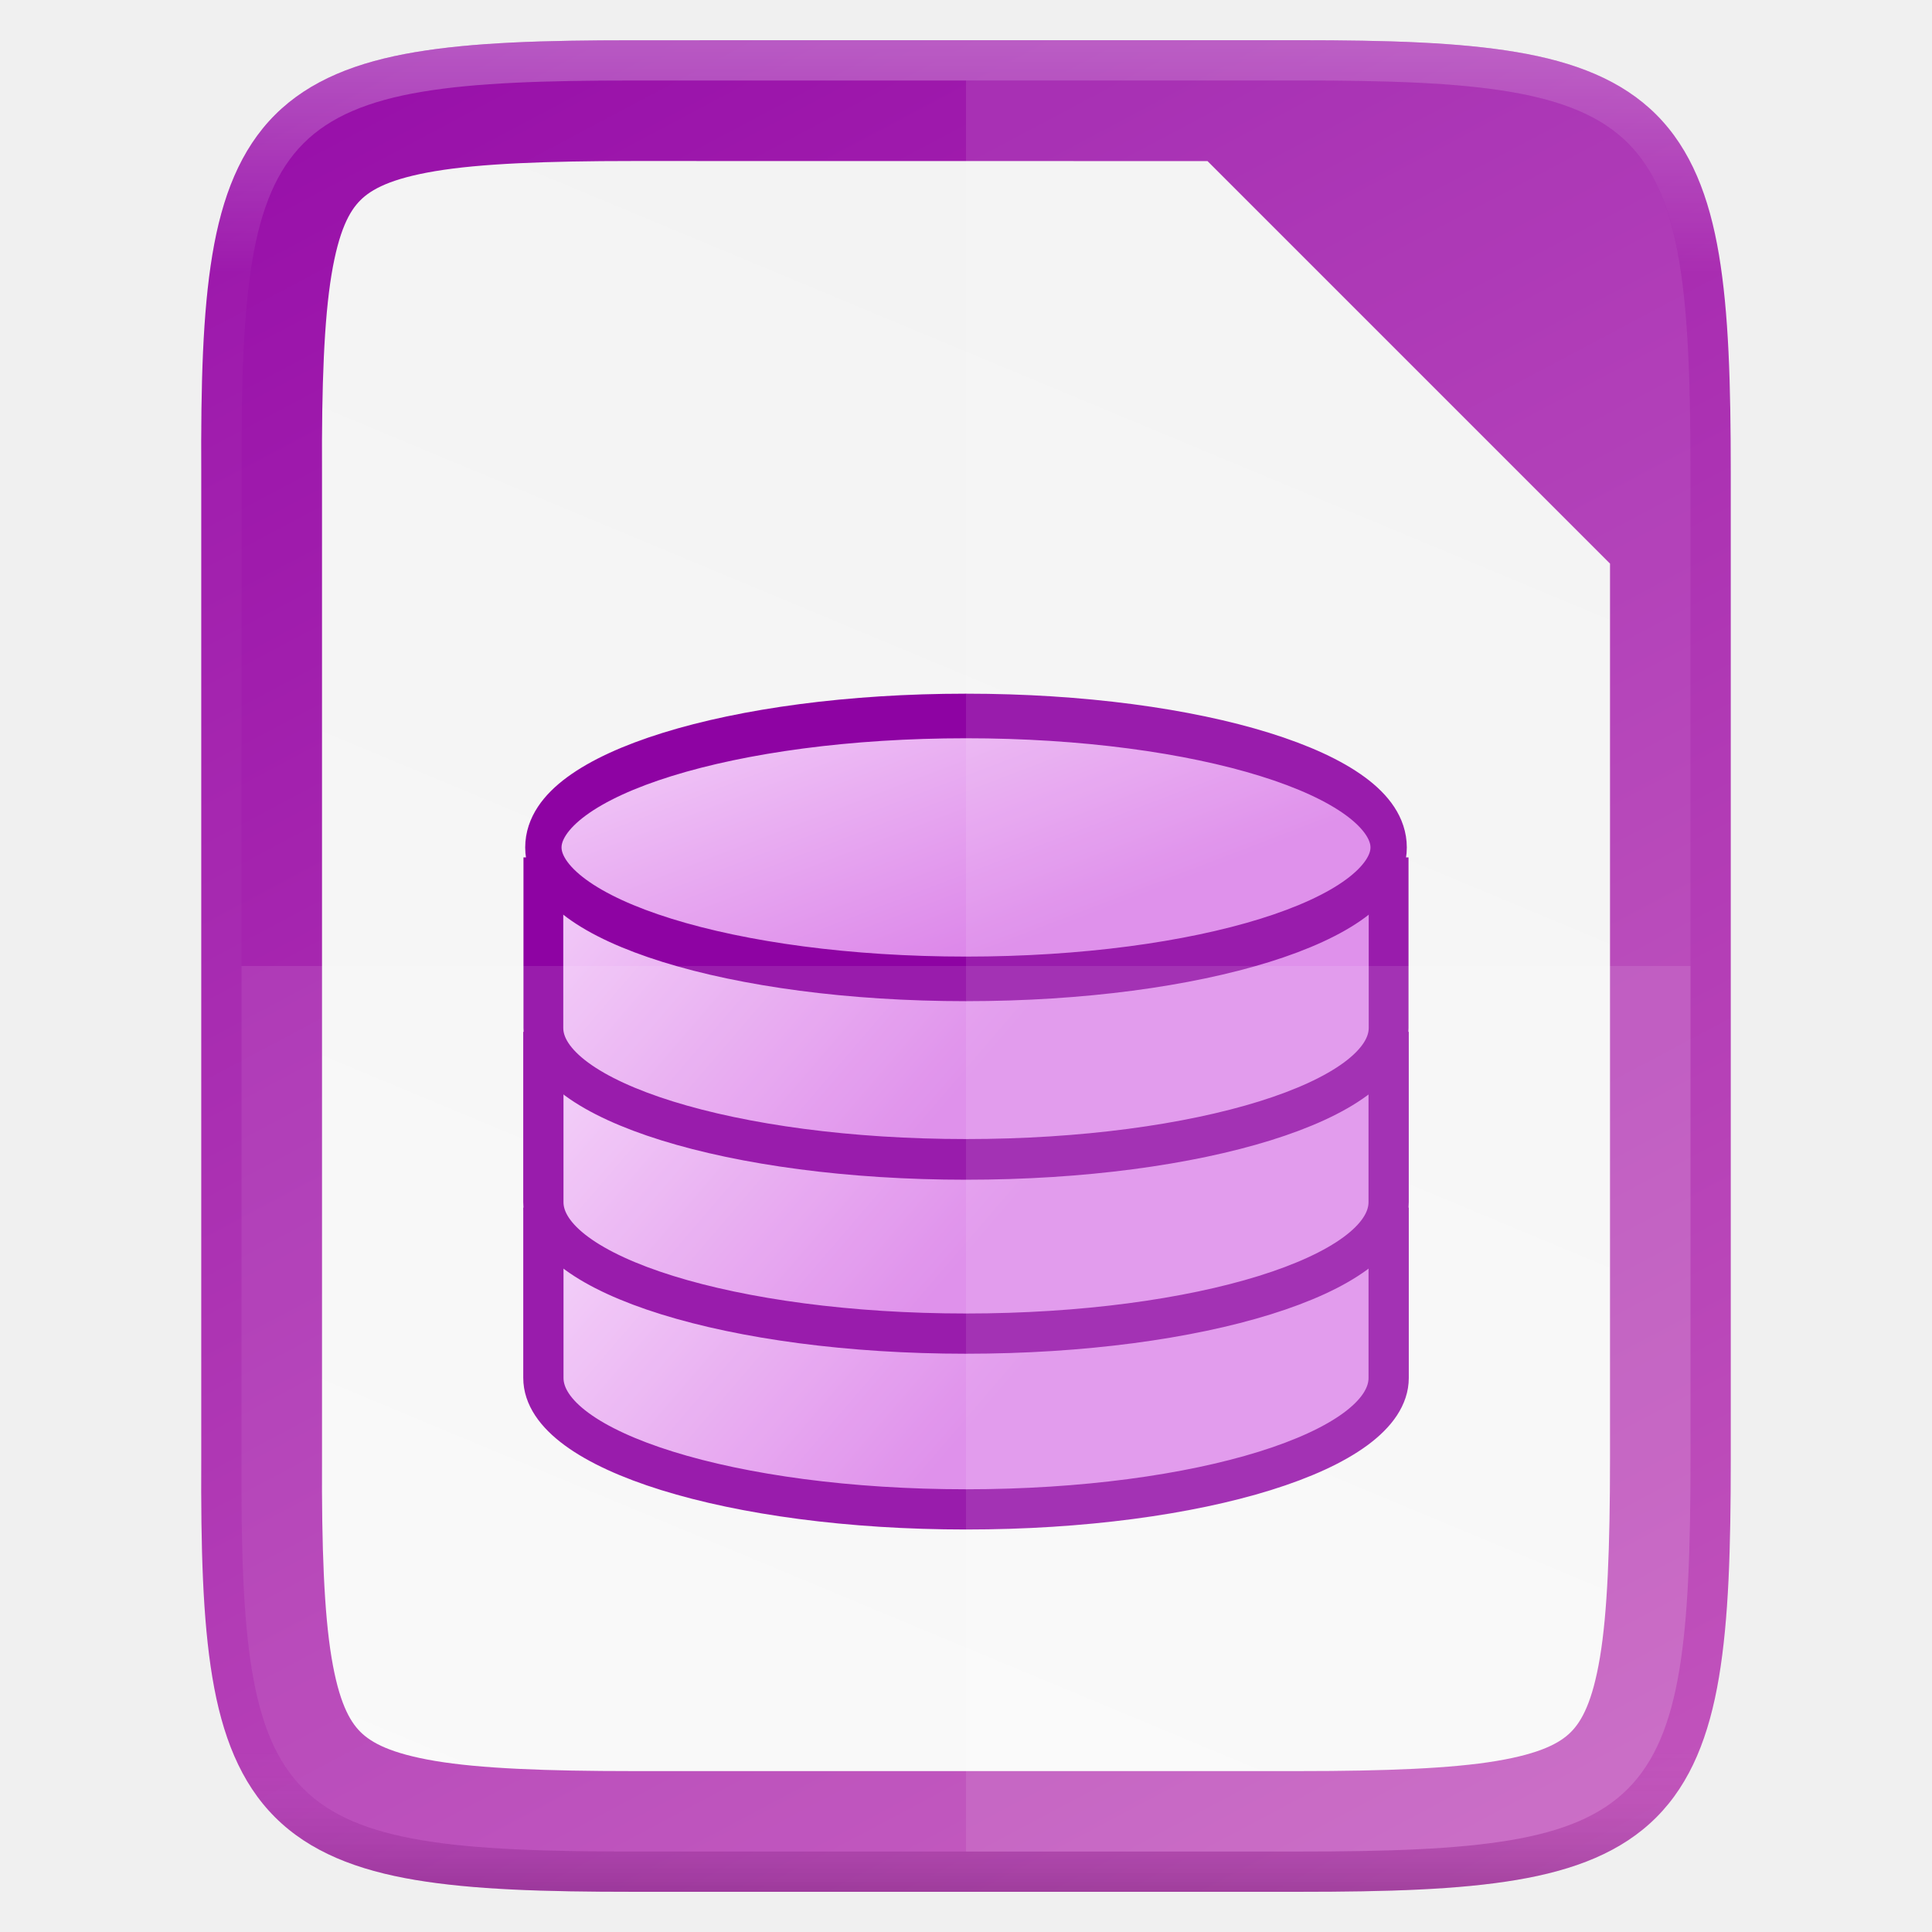
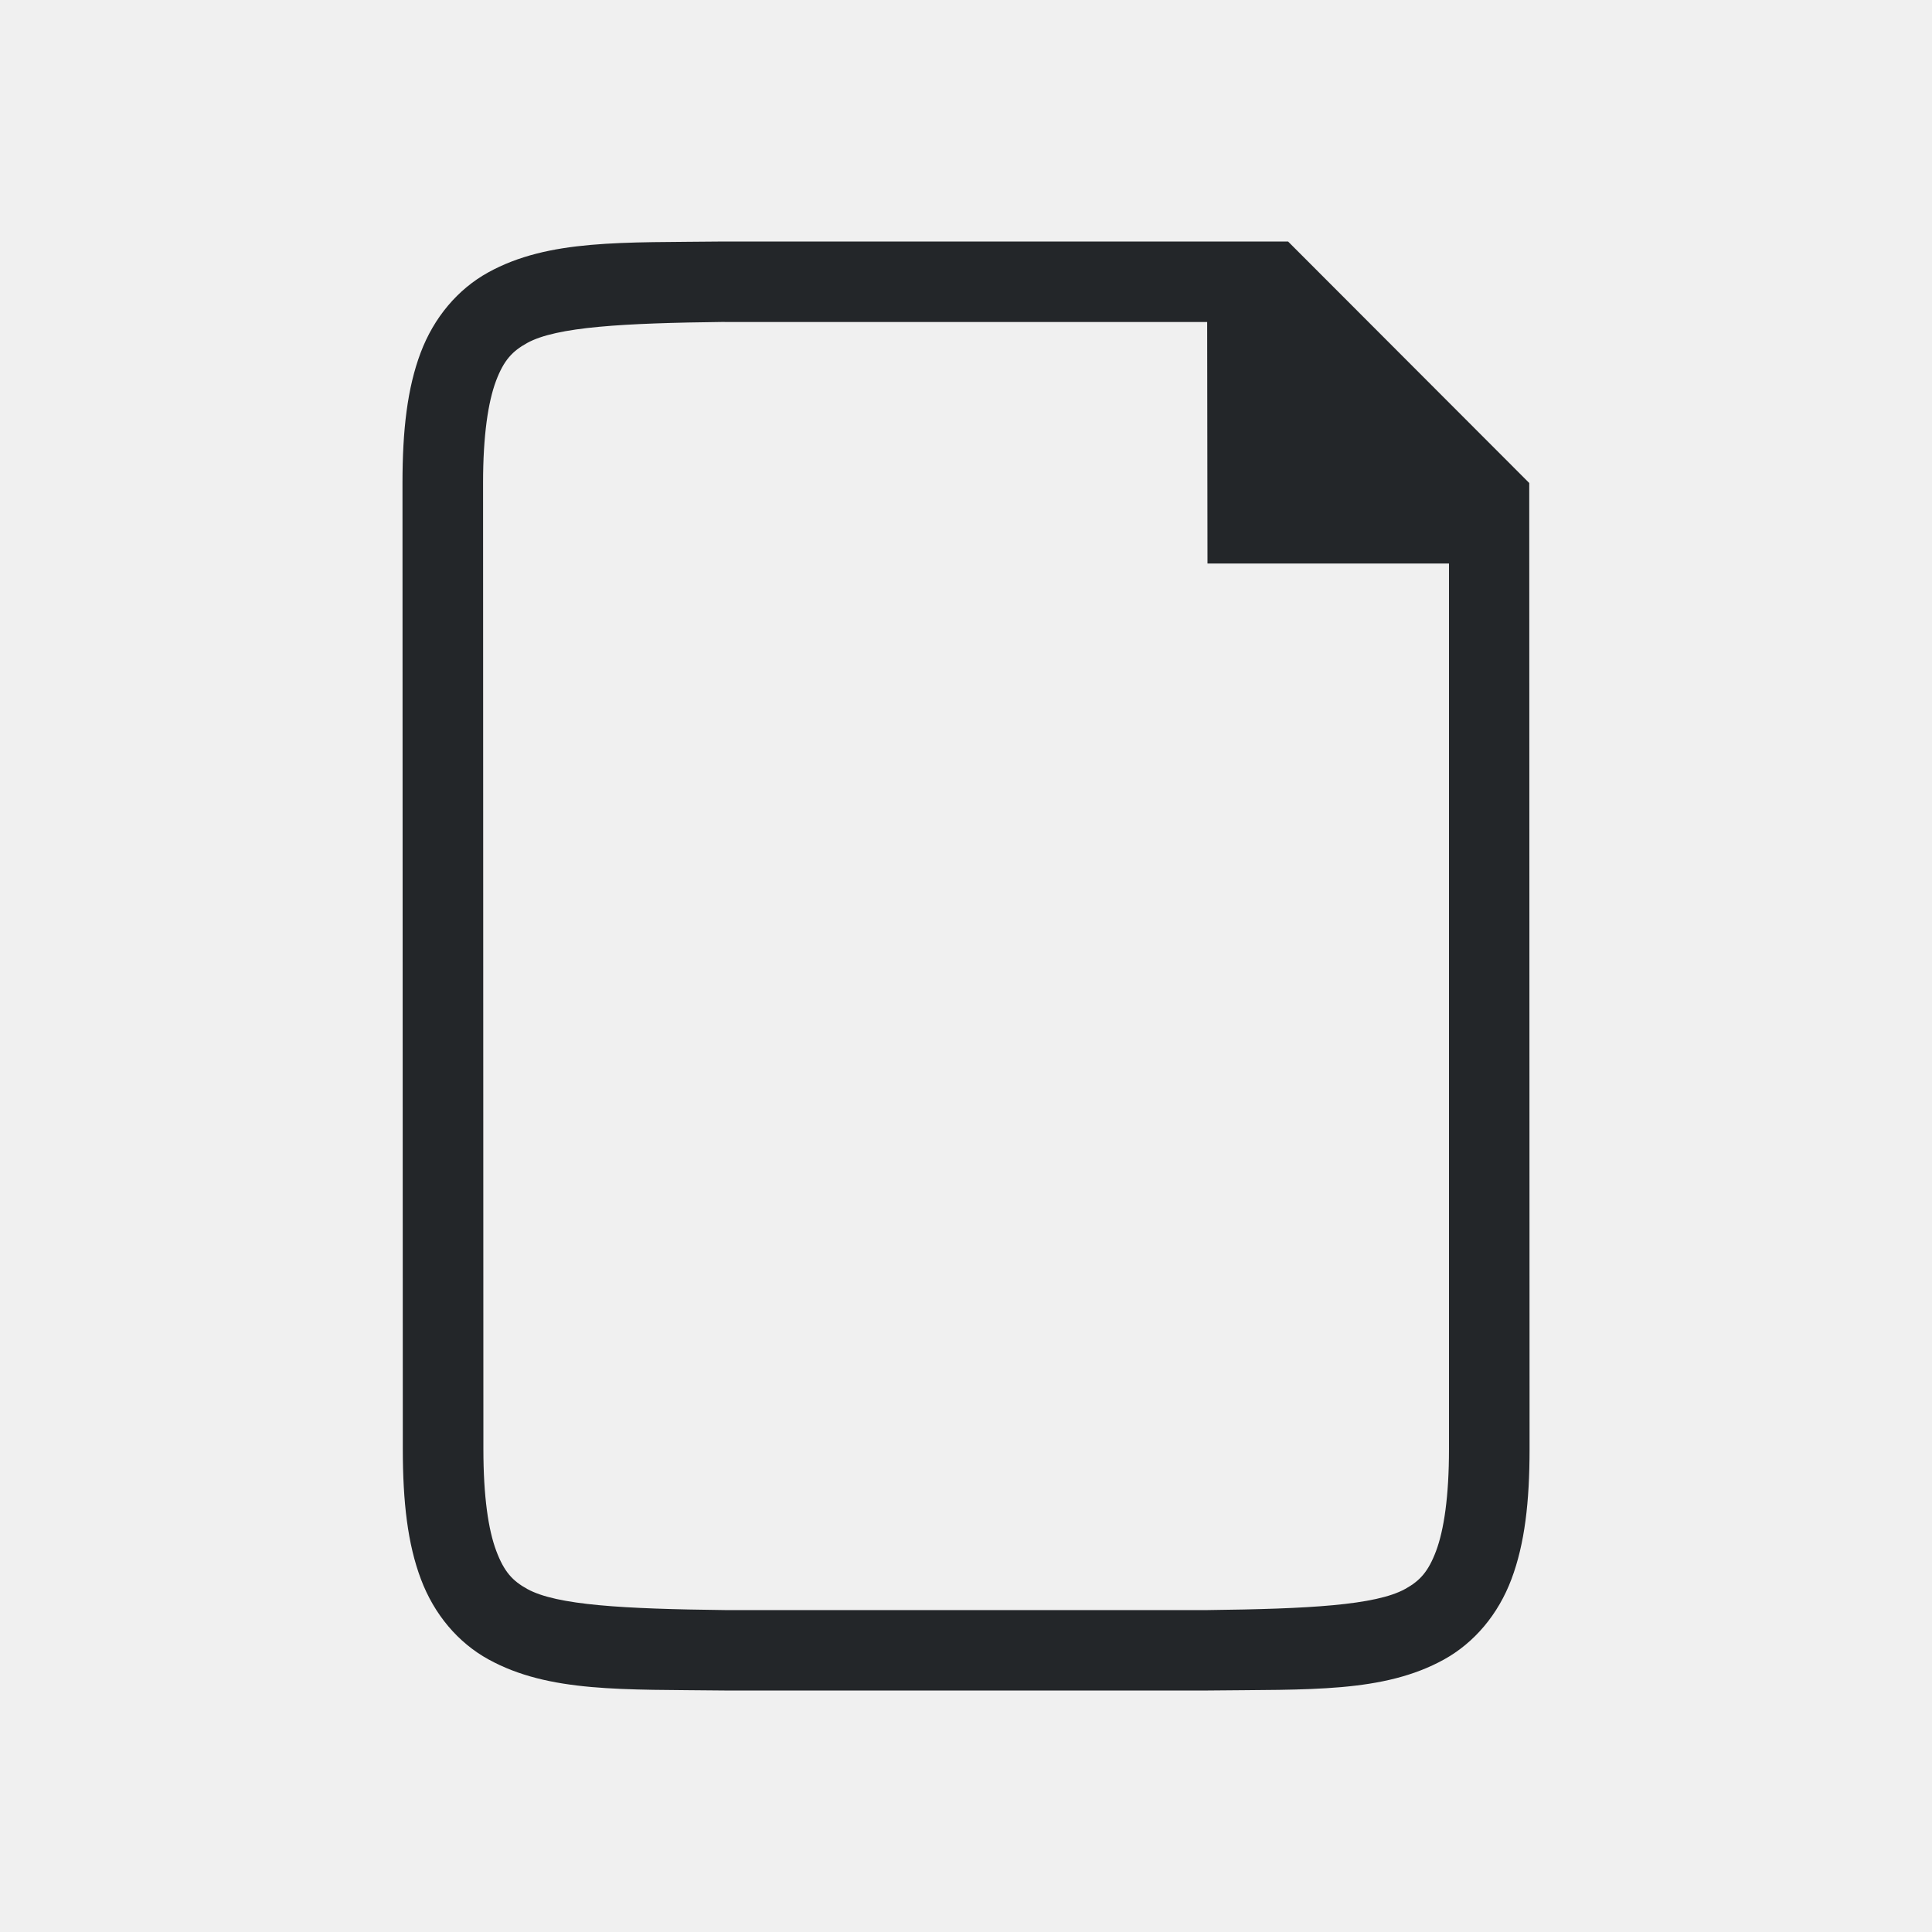
- <svg xmlns="http://www.w3.org/2000/svg" xmlns:ns1="http://www.openswatchbook.org/uri/2009/osb" xmlns:xlink="http://www.w3.org/1999/xlink" height="24" id="svg7384" version="1.1" width="24">
+ <svg xmlns="http://www.w3.org/2000/svg" xmlns:ns1="http://www.openswatchbook.org/uri/2009/osb" height="24" id="svg7384" version="1.1" width="24">
  <defs id="defs7386">
    <linearGradient id="linearGradient5606" ns1:paint="solid">
      <stop id="stop5608" offset="0" style="stop-color:#000000;stop-opacity:1;" />
    </linearGradient>
    <linearGradient id="linearGradient4526" ns1:paint="solid">
      <stop id="stop4528" offset="0" style="stop-color:#ffffff;stop-opacity:1;" />
    </linearGradient>
    <linearGradient id="linearGradient3600-4" ns1:paint="gradient">
      <stop id="stop3602-7" offset="0" style="stop-color:#f4f4f4;stop-opacity:1" />
      <stop id="stop3604-6" offset="1" style="stop-color:#dbdbdb;stop-opacity:1" />
    </linearGradient>
-     <linearGradient xlink:href="#linearGradient7701" id="linearGradient951" gradientUnits="userSpaceOnUse" gradientTransform="matrix(0,-0.1132812,-0.113278,0,42.60721,51.79661)" x1="512" y1="397.994" x2="-1.0000001e-06" y2="125.994" />
-     <linearGradient id="linearGradient7701">
-       <stop id="stop7699" style="stop-color:#950ba8;stop-opacity:1" offset="0" />
-       <stop id="stop7693" style="stop-color:#c557bc;stop-opacity:1" offset="1" />
+     <linearGradient id="linearGradient9153">
+       <stop id="stop9155" style="stop-color:#0369a3;stop-opacity:1" offset="0" />
+       <stop id="stop9157" style="stop-color:#047fc6;stop-opacity:1" offset="1" />
    </linearGradient>
-     <linearGradient gradientTransform="translate(-336.8813,-60.20339)" xlink:href="#linearGradient4338" id="linearGradient1234" x1="352" y1="60" x2="332" y2="108" gradientUnits="userSpaceOnUse" />
-     <linearGradient id="linearGradient4338">
-       <stop style="stop-color:#f2f2f2;stop-opacity:1" offset="0" id="stop4340" />
-       <stop style="stop-color:#f9f9f9;stop-opacity:1" offset="1" id="stop4342" />
+     <linearGradient id="linearGradient9364">
+       <stop style="stop-color: rgb(99, 187, 238); stop-opacity: 1;" offset="0" id="stop9366" />
+       <stop style="stop-color: rgb(170, 220, 247); stop-opacity: 1;" offset="1" id="stop9368" />
    </linearGradient>
-     <linearGradient gradientTransform="translate(-336.8799,-60.20339)" xlink:href="#linearGradient927-3-6" id="linearGradient925" x1="344" y1="61" x2="344" y2="107" gradientUnits="userSpaceOnUse" />
-     <linearGradient id="linearGradient927-3-6">
-       <stop style="stop-color:#ffffff;stop-opacity:1;" offset="0" id="stop923-3" />
-       <stop id="stop933-6" offset="0.125" style="stop-color:#ffffff;stop-opacity:0.098" />
-       <stop id="stop931-7" offset="0.925" style="stop-color:#ffffff;stop-opacity:0.098" />
-       <stop style="stop-color:#000000;stop-opacity:0.498" offset="1" id="stop925-5" />
+     <linearGradient id="linearGradient10292">
+       <stop id="stop10294" style="stop-color:#666666;stop-opacity:1" offset="0" />
+       <stop id="stop10296" style="stop-color:#333333;stop-opacity:1" offset="1" />
    </linearGradient>
-     <linearGradient xlink:href="#linearGradient14494" id="linearGradient14107" gradientUnits="userSpaceOnUse" gradientTransform="matrix(0.9789267,0,0,1.000727,-171.4056,-739.9996)" x1="525.438" y1="836.188" x2="516.656" y2="828.5" />
-     <linearGradient id="linearGradient14494">
-       <stop id="stop14496" style="stop-color:#dc85e9;stop-opacity:1" offset="0" />
-       <stop id="stop14498" style="stop-color:#f2cbf8;stop-opacity:1" offset="1" />
-     </linearGradient>
-     <linearGradient xlink:href="#linearGradient14494" id="linearGradient14111" gradientUnits="userSpaceOnUse" gradientTransform="matrix(0.9789267,0,0,1.000727,755.5951,-1698.677)" x1="525.438" y1="836.188" x2="516.656" y2="828.5" />
-     <linearGradient xlink:href="#linearGradient14494" id="linearGradient14113" gradientUnits="userSpaceOnUse" gradientTransform="translate(-125.5,-1702.459)" x1="525.438" y1="836.188" x2="516.656" y2="828.5" />
-     <linearGradient xlink:href="#linearGradient14494" id="linearGradient14115" gradientUnits="userSpaceOnUse" x1="520.585" y1="735.052" x2="516.152" y2="720.863" />
  </defs>
  <g id="layer9" label="status" style="display:inline" transform="translate(-753.0002,135)" />
  <g id="layer2" style="display:inline" transform="translate(-512,-232)" />
  <g id="layer4" style="display:inline" transform="translate(-512,-232)" />
  <g id="g1812" style="display:inline" transform="translate(-512,-232)" />
  <g id="g6217" style="display:inline" transform="translate(-512,-232)" />
  <g id="layer3" style="display:inline" transform="translate(-512,-232)" />
  <g id="layer1" style="display:inline" transform="translate(-512,-232)" />
-   <g id="g908" transform="matrix(0.5,0,0,0.5,8.440678,0.101695)">
-     <path id="path949" d="m -1.151,0.797 c -2.223,0 -3.975,0.053 -5.414,0.295 -1.441,0.242 -2.619,0.695 -3.482,1.557 -0.864,0.862 -1.319,2.037 -1.559,3.479 -0.239,1.44 -0.286,3.194 -0.275,5.422 V 23.797 36.049 c -0.011,2.226 0.036,3.979 0.275,5.418 0.24,1.442 0.695,2.617 1.559,3.479 0.864,0.862 2.041,1.315 3.482,1.557 1.439,0.242 3.191,0.295 5.414,0.295 H 15.388 c 2.223,0 3.972,-0.053 5.408,-0.295 1.438,-0.242 2.614,-0.694 3.475,-1.557 0.861,-0.862 1.313,-2.038 1.555,-3.479 0.241,-1.439 0.293,-3.191 0.293,-5.418 V 23.797 11.545 c 0,-2.227 -0.052,-3.979 -0.293,-5.418 -0.242,-1.44 -0.694,-2.616 -1.555,-3.479 -0.861,-0.862 -2.037,-1.315 -3.475,-1.557 -1.436,-0.242 -3.185,-0.295 -5.408,-0.295 z" style="color:#000000;display:inline;overflow:visible;visibility:visible;fill:url(#linearGradient951);fill-opacity:1;fill-rule:nonzero;stroke:none;stroke-width:1;marker:none;enable-background:accumulate" />
-     <path id="path1224" d="m -1.151,3.797 c -2.173,0 -3.806,0.065 -4.918,0.252 -1.103,0.185 -1.586,0.449 -1.859,0.723 -0.273,0.272 -0.534,0.748 -0.717,1.848 -0.184,1.11 -0.247,2.741 -0.236,4.916 v 0.006 12.256 12.258 0.006 c -0.011,2.174 0.052,3.805 0.236,4.914 0.183,1.1 0.444,1.575 0.717,1.848 0.274,0.273 0.756,0.537 1.859,0.723 1.112,0.187 2.744,0.252 4.918,0.252 H 15.388 c 2.174,0 3.804,-0.066 4.912,-0.252 1.1,-0.185 1.578,-0.448 1.848,-0.719 0.271,-0.272 0.536,-0.753 0.721,-1.855 0.186,-1.109 0.25,-2.743 0.25,-4.922 v -12.252 -10 l -10,-10 z" style="color:#000000;font-style:normal;font-variant:normal;font-weight:normal;font-stretch:normal;font-size:medium;line-height:normal;font-family:sans-serif;font-variant-ligatures:normal;font-variant-position:normal;font-variant-caps:normal;font-variant-numeric:normal;font-variant-alternates:normal;font-feature-settings:normal;text-indent:0;text-align:start;text-decoration:none;text-decoration-line:none;text-decoration-style:solid;text-decoration-color:#000000;letter-spacing:normal;word-spacing:normal;text-transform:none;writing-mode:lr-tb;direction:ltr;text-orientation:mixed;dominant-baseline:auto;baseline-shift:baseline;text-anchor:start;white-space:normal;shape-padding:0;clip-rule:nonzero;display:inline;overflow:visible;visibility:visible;opacity:1;isolation:auto;mix-blend-mode:normal;color-interpolation:sRGB;color-interpolation-filters:linearRGB;solid-color:#000000;solid-opacity:1;vector-effect:none;fill:url(#linearGradient1234);fill-opacity:1;fill-rule:nonzero;stroke:none;stroke-width:5;stroke-linecap:butt;stroke-linejoin:miter;stroke-miterlimit:4;stroke-dasharray:none;stroke-dashoffset:0;stroke-opacity:1;marker:none;color-rendering:auto;image-rendering:auto;shape-rendering:auto;text-rendering:auto;enable-background:accumulate" />
-     <path style="color:#000000;display:inline;overflow:visible;visibility:visible;opacity:0.3;fill:none;fill-opacity:1;fill-rule:nonzero;stroke:url(#linearGradient925);stroke-width:1;stroke-opacity:1;marker:none;enable-background:accumulate" d="m -1.149,1.297 c -2.215,0 -3.947,0.055 -5.332,0.287 -1.385,0.232 -2.446,0.654 -3.211,1.418 -0.765,0.764 -1.188,1.822 -1.418,3.207 -0.23,1.385 -0.28,3.118 -0.27,5.338 v 12.25 12.252 c -0.011,2.218 0.039,3.952 0.27,5.336 0.23,1.385 0.653,2.443 1.418,3.207 0.765,0.764 1.826,1.186 3.211,1.418 1.385,0.232 3.117,0.287 5.332,0.287 H 15.39 c 2.215,0 3.945,-0.055 5.326,-0.287 1.382,-0.233 2.441,-0.654 3.203,-1.418 0.762,-0.764 1.184,-1.823 1.416,-3.207 0.232,-1.384 0.285,-3.117 0.285,-5.336 V 23.797 11.545 c 0,-2.219 -0.053,-3.952 -0.285,-5.336 -0.232,-1.384 -0.654,-2.443 -1.416,-3.207 -0.762,-0.764 -1.821,-1.185 -3.203,-1.418 -1.382,-0.233 -3.112,-0.287 -5.326,-0.287 z" id="path901" />
-     <g style="display:inline;stroke-width:1.072;enable-background:new" transform="matrix(0.9327019,0,0,0.9323508,-313.7302,-53.71076)" id="g1289">
-       <path style="color:#000000;display:inline;overflow:visible;visibility:visible;fill:url(#linearGradient14107);fill-opacity:1;fill-rule:nonzero;stroke:#8e03a3;stroke-width:1.072;stroke-linecap:butt;stroke-linejoin:miter;stroke-miterlimit:4;stroke-dasharray:none;stroke-dashoffset:0;stroke-opacity:1;marker:none" d="m 332.742,90.105 v 3.503 c 0,0 0,0.338 0,0.5 0,1.934 5.04,3.503 11.258,3.503 6.217,0 11.258,-1.568 11.258,-3.503 V 93.608 90.105 Z" id="path14085" />
-       <g id="g5748" transform="translate(-927.0007,953.9931)" style="stroke-width:1.072;stroke-miterlimit:4;stroke-dasharray:none">
-         <path style="color:#000000;display:inline;overflow:visible;visibility:visible;fill:url(#linearGradient14111);fill-opacity:1;fill-rule:nonzero;stroke:#8e03a3;stroke-width:1.072;stroke-linecap:butt;stroke-linejoin:miter;stroke-miterlimit:4;stroke-dasharray:none;stroke-dashoffset:0;stroke-opacity:1;marker:none" d="m 1259.742,-868.572 v 3.503 c 0,0 0,0.338 0,0.5 0,1.934 5.04,3.503 11.258,3.503 6.217,0 11.258,-1.568 11.258,-3.503 v -0.5 -3.503 z" id="path14089" />
-         <g id="g14091" transform="matrix(0.9789267,0,0,1.000727,878.4504,0.377535)" style="stroke-width:1.083;stroke-miterlimit:4;stroke-dasharray:none">
-           <path style="color:#000000;display:inline;overflow:visible;visibility:visible;fill:url(#linearGradient14113);fill-opacity:1;fill-rule:nonzero;stroke:#8e03a3;stroke-width:1.083;stroke-linecap:butt;stroke-linejoin:miter;stroke-miterlimit:4;stroke-dasharray:none;stroke-dashoffset:0;stroke-opacity:1;marker:none" d="m 389.5,-872.957 v 3.5 c 0,0 0,0.338 0,0.5 0,1.933 5.149,3.5 11.5,3.5 6.351,0 11.5,-1.567 11.5,-3.5 v -0.5 -3.5 z" id="path14093" />
-           <ellipse style="color:#000000;display:inline;overflow:visible;visibility:visible;fill:url(#linearGradient14115);fill-opacity:1;fill-rule:nonzero;stroke:#8e03a3;stroke-width:1.929;stroke-miterlimit:4;stroke-dasharray:none;marker:none" id="path14095" transform="matrix(0.512535,0,0,0.615385,134.642,-1323.187)" cx="519.688" cy="730.312" rx="22.438" ry="5.688" />
-         </g>
-       </g>
-     </g>
-     <path id="path1006" d="m -10.881,23.797 v 12.252 c -0.043,8.842 0.906,9.748 9.73,9.748 H 15.388 c 8.824,0 9.73,-0.906 9.73,-9.748 V 23.797 Z" style="color:#000000;display:inline;overflow:visible;visibility:visible;opacity:0.1;fill:#ffffff;fill-opacity:1;fill-rule:nonzero;stroke:none;stroke-width:1;marker:none;enable-background:accumulate" />
-     <path id="path1013" d="M 7.119,1.797 V 45.797 h 8.27 c 8.824,0 9.73,-0.906 9.73,-9.748 V 23.797 11.545 c 0,-8.842 -0.906,-9.748 -9.73,-9.748 z" style="color:#000000;display:inline;overflow:visible;visibility:visible;opacity:0.1;fill:#ffffff;fill-opacity:1;fill-rule:nonzero;stroke:none;stroke-width:1;marker:none;enable-background:accumulate" />
+   <g id="g1833" style="display:inline" transform="translate(-507.9962,-235)">
+     <path d="m 516.991,238 c -1.258,0.015 -2.179,-0.031 -2.932,0.385 -0.376,0.208 -0.673,0.559 -0.838,0.998 -0.165,0.439 -0.225,0.96 -0.225,1.617 L 513,253 c 2.1e-4,0.658 0.06,1.179 0.225,1.617 0.165,0.439 0.462,0.789 0.838,0.996 0.753,0.415 1.674,0.372 2.932,0.387 h 0.002 6.001 0.004 c 1.258,-0.015 2.179,0.031 2.932,-0.385 0.376,-0.208 0.673,-0.559 0.838,-0.998 0.165,-0.439 0.225,-0.96 0.225,-1.617 l -0.004,-12 -2.996,-3 h -7.002 z m 0.006,1 h 5.995 l 0.004,3 h 3 l 3e-5,11 c 0,0.592 -0.063,1.006 -0.16,1.266 -0.098,0.26 -0.201,0.371 -0.385,0.473 -0.366,0.202 -1.197,0.247 -2.455,0.262 h -5.989 -0.006 c -1.259,-0.015 -2.089,-0.06 -2.455,-0.262 -0.183,-0.101 -0.287,-0.213 -0.385,-0.473 -0.098,-0.26 -0.16,-0.673 -0.16,-1.266 l -0.004,-12 c -1.9e-4,-0.592 0.063,-1.006 0.16,-1.266 0.098,-0.26 0.203,-0.371 0.387,-0.473 0.366,-0.202 1.195,-0.247 2.453,-0.262 z" id="path2732-8-9" style="color:#000000;font-style:normal;font-variant:normal;font-weight:normal;font-stretch:normal;font-size:medium;line-height:normal;font-family:sans-serif;font-variant-ligatures:normal;font-variant-position:normal;font-variant-caps:normal;font-variant-numeric:normal;font-variant-alternates:normal;font-feature-settings:normal;text-indent:0;text-align:start;text-decoration:none;text-decoration-line:none;text-decoration-style:solid;text-decoration-color:#000000;letter-spacing:normal;word-spacing:normal;text-transform:none;writing-mode:lr-tb;direction:ltr;text-orientation:mixed;dominant-baseline:auto;baseline-shift:baseline;text-anchor:start;white-space:normal;shape-padding:0;clip-rule:nonzero;display:inline;overflow:visible;visibility:visible;opacity:1;isolation:auto;mix-blend-mode:normal;color-interpolation:sRGB;color-interpolation-filters:linearRGB;solid-color:#000000;solid-opacity:1;vector-effect:none;fill:#232629;fill-opacity:1;fill-rule:nonzero;stroke:none;stroke-width:1;stroke-linecap:butt;stroke-linejoin:miter;stroke-miterlimit:4;stroke-dasharray:none;stroke-dashoffset:0;stroke-opacity:1;marker:none;color-rendering:auto;image-rendering:auto;shape-rendering:auto;text-rendering:auto;enable-background:accumulate" />
  </g>
</svg>
